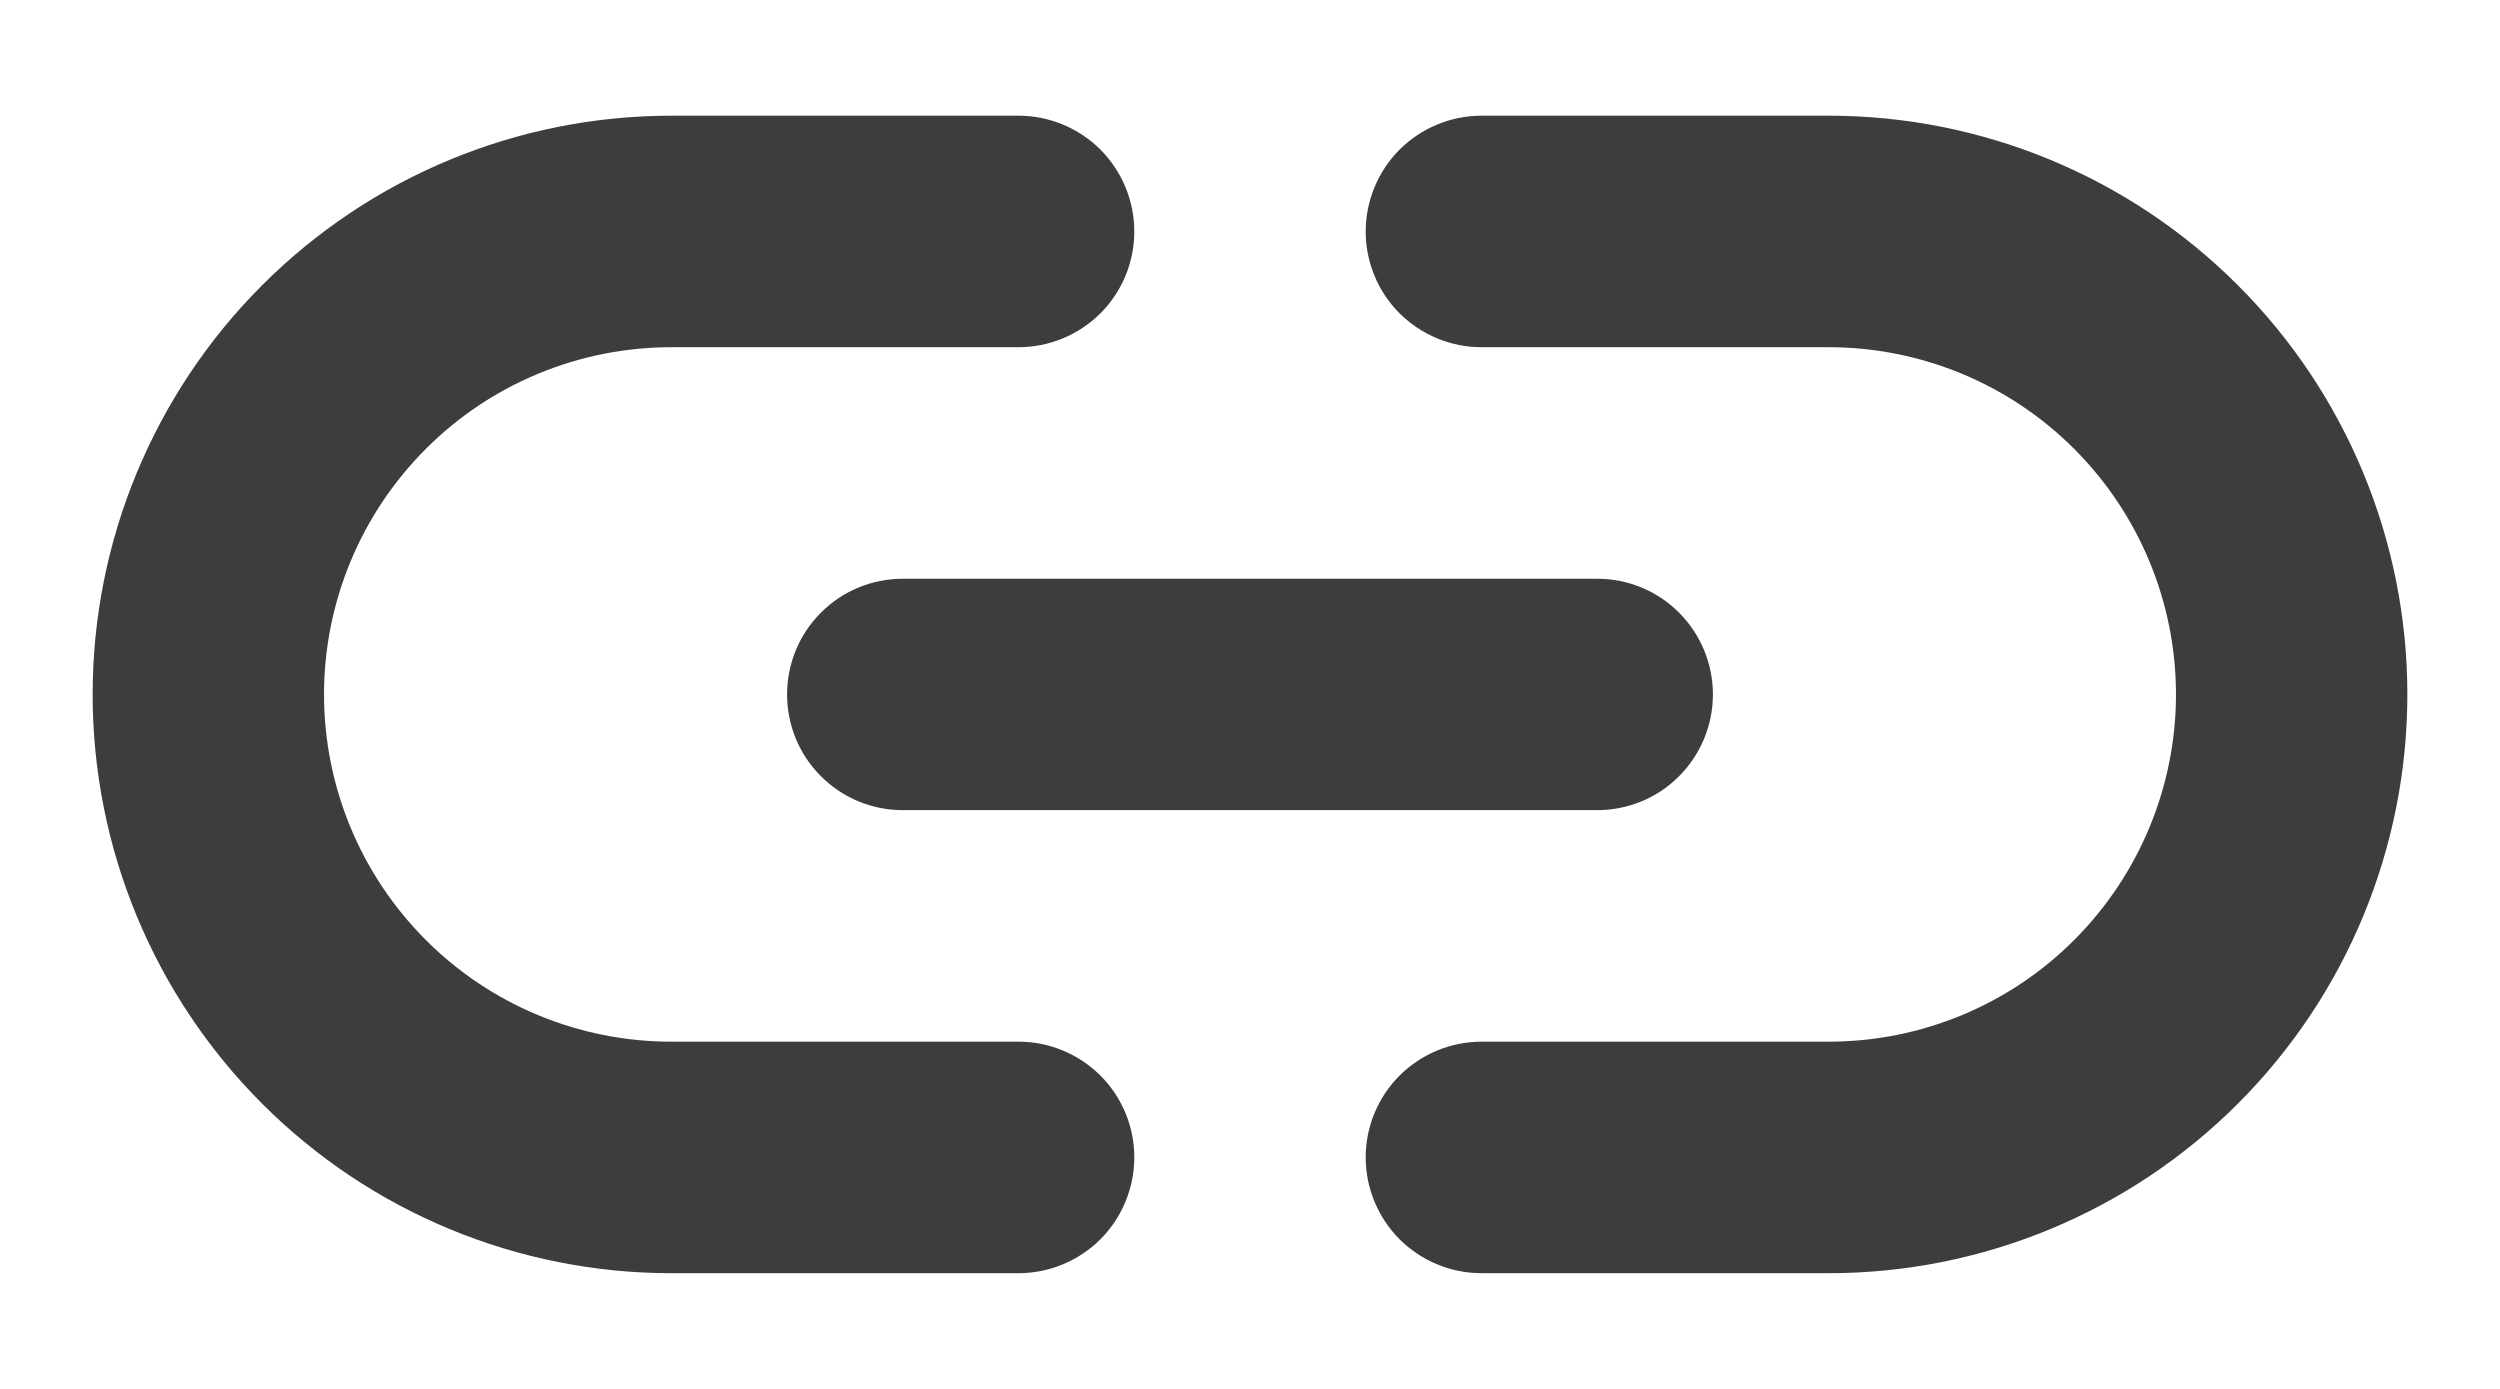
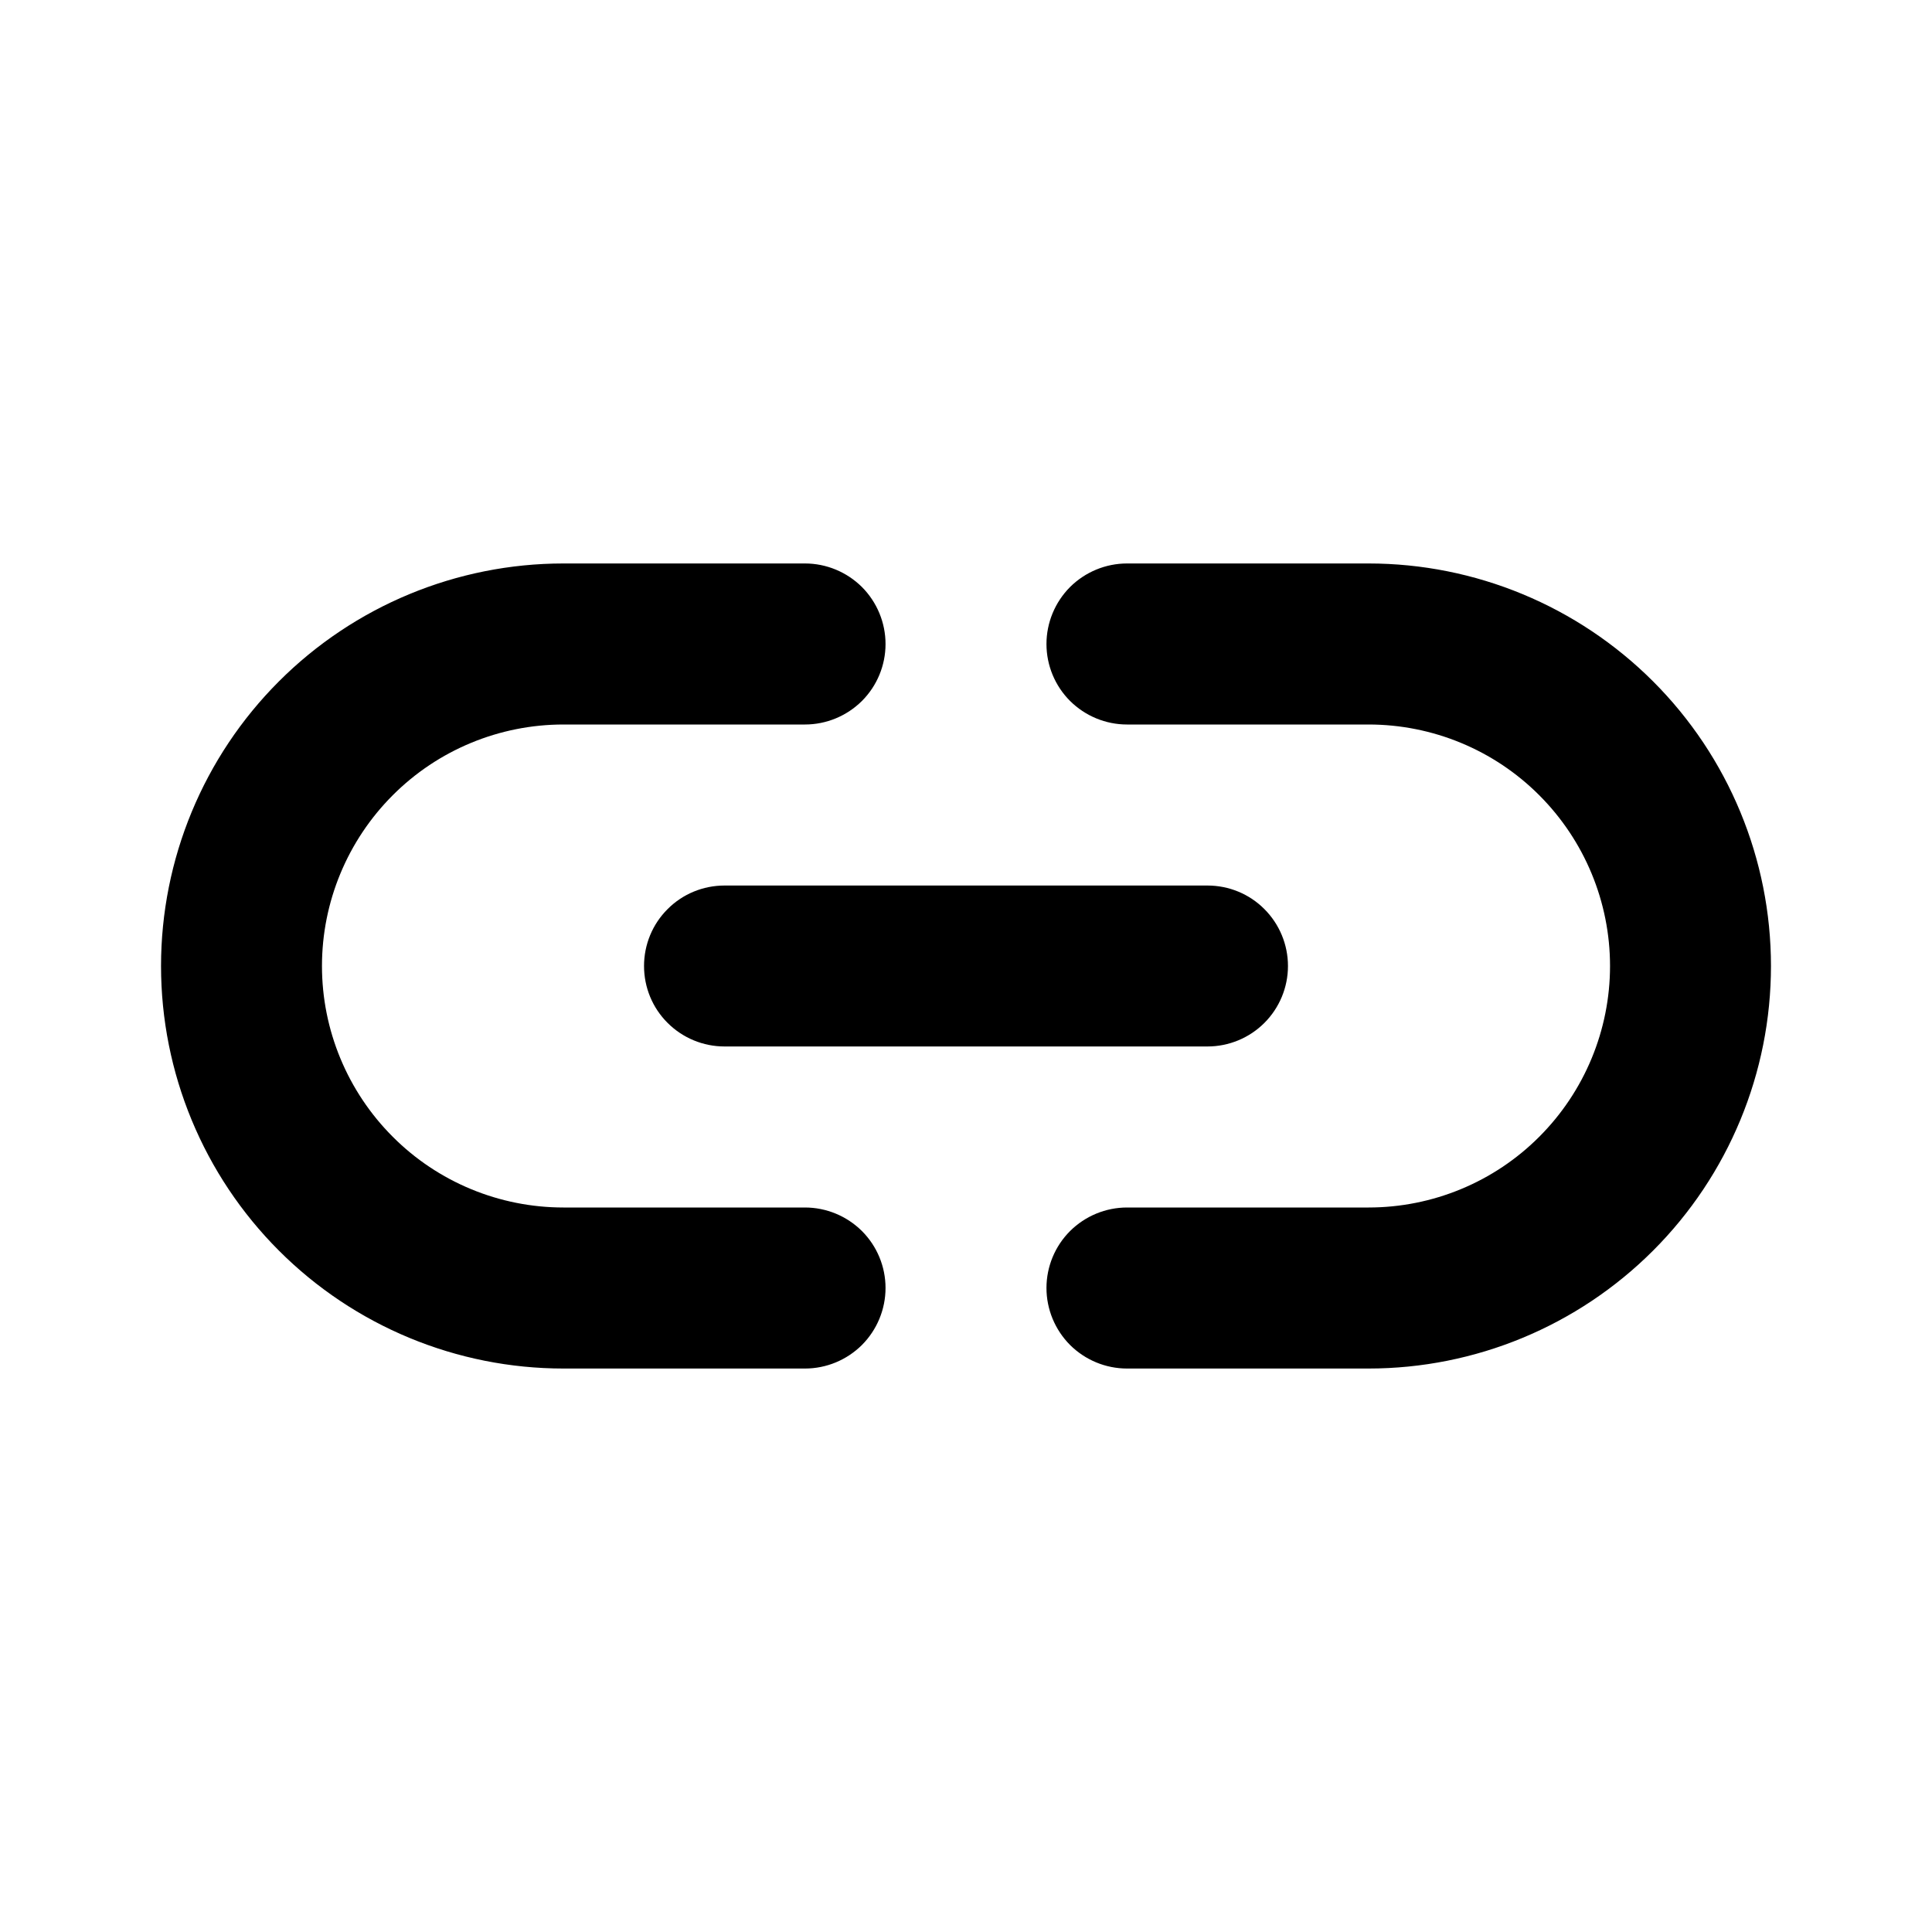
- <svg xmlns="http://www.w3.org/2000/svg" width="18" height="10" viewBox="0 0 18 10" fill="none">
-   <path d="M5.667 5C5.667 5.221 5.754 5.433 5.911 5.589C6.067 5.746 6.279 5.833 6.5 5.833H11.5C11.721 5.833 11.933 5.746 12.089 5.589C12.245 5.433 12.333 5.221 12.333 5C12.333 4.779 12.245 4.567 12.089 4.411C11.933 4.254 11.721 4.167 11.5 4.167H6.5C6.279 4.167 6.067 4.254 5.911 4.411C5.754 4.567 5.667 4.779 5.667 5ZM7.333 7.5H4.833C4.17 7.5 3.534 7.237 3.066 6.768C2.597 6.299 2.333 5.663 2.333 5C2.333 4.337 2.597 3.701 3.066 3.232C3.534 2.763 4.17 2.5 4.833 2.5H7.333C7.554 2.5 7.766 2.412 7.923 2.256C8.079 2.1 8.167 1.888 8.167 1.667C8.167 1.446 8.079 1.234 7.923 1.077C7.766 0.921 7.554 0.833 7.333 0.833H4.833C3.728 0.833 2.668 1.272 1.887 2.054C1.106 2.835 0.667 3.895 0.667 5C0.667 6.105 1.106 7.165 1.887 7.946C2.668 8.728 3.728 9.167 4.833 9.167H7.333C7.554 9.167 7.766 9.079 7.923 8.923C8.079 8.766 8.167 8.554 8.167 8.333C8.167 8.112 8.079 7.9 7.923 7.744C7.766 7.588 7.554 7.5 7.333 7.5ZM13.167 0.833H10.667C10.446 0.833 10.234 0.921 10.077 1.077C9.921 1.234 9.833 1.446 9.833 1.667C9.833 1.888 9.921 2.1 10.077 2.256C10.234 2.412 10.446 2.5 10.667 2.5H13.167C13.83 2.5 14.466 2.763 14.934 3.232C15.403 3.701 15.667 4.337 15.667 5C15.667 5.663 15.403 6.299 14.934 6.768C14.466 7.237 13.83 7.5 13.167 7.5H10.667C10.446 7.5 10.234 7.588 10.077 7.744C9.921 7.9 9.833 8.112 9.833 8.333C9.833 8.554 9.921 8.766 10.077 8.923C10.234 9.079 10.446 9.167 10.667 9.167H13.167C14.272 9.167 15.332 8.728 16.113 7.946C16.894 7.165 17.333 6.105 17.333 5C17.333 3.895 16.894 2.835 16.113 2.054C15.332 1.272 14.272 0.833 13.167 0.833Z" fill="#3D3D3D" />
+ <svg xmlns="http://www.w3.org/2000/svg" id="link" width="20" height="20" viewBox="0 0 20 20">
+   <path d="M6.667 10C6.667 10.221 6.754 10.433 6.911 10.589C7.067 10.745 7.279 10.833 7.5 10.833H12.5C12.721 10.833 12.933 10.745 13.089 10.589C13.245 10.433 13.333 10.221 13.333 10C13.333 9.779 13.245 9.567 13.089 9.411C12.933 9.254 12.721 9.167 12.5 9.167H7.5C7.279 9.167 7.067 9.254 6.911 9.411C6.754 9.567 6.667 9.779 6.667 10ZM8.333 12.5H5.833C5.17 12.5 4.534 12.237 4.066 11.768C3.597 11.299 3.333 10.663 3.333 10C3.333 9.337 3.597 8.701 4.066 8.232C4.534 7.763 5.17 7.5 5.833 7.5H8.333C8.554 7.5 8.766 7.412 8.923 7.256C9.079 7.1 9.167 6.888 9.167 6.667C9.167 6.446 9.079 6.234 8.923 6.077C8.766 5.921 8.554 5.833 8.333 5.833H5.833C4.728 5.833 3.668 6.272 2.887 7.054C2.106 7.835 1.667 8.895 1.667 10C1.667 11.105 2.106 12.165 2.887 12.946C3.668 13.728 4.728 14.167 5.833 14.167H8.333C8.554 14.167 8.766 14.079 8.923 13.923C9.079 13.766 9.167 13.554 9.167 13.333C9.167 13.112 9.079 12.9 8.923 12.744C8.766 12.588 8.554 12.5 8.333 12.5ZM14.167 5.833H11.667C11.446 5.833 11.234 5.921 11.077 6.077C10.921 6.234 10.833 6.446 10.833 6.667C10.833 6.888 10.921 7.1 11.077 7.256C11.234 7.412 11.446 7.5 11.667 7.5H14.167C14.83 7.5 15.466 7.763 15.934 8.232C16.403 8.701 16.667 9.337 16.667 10C16.667 10.663 16.403 11.299 15.934 11.768C15.466 12.237 14.83 12.5 14.167 12.5H11.667C11.446 12.5 11.234 12.588 11.077 12.744C10.921 12.9 10.833 13.112 10.833 13.333C10.833 13.554 10.921 13.766 11.077 13.923C11.234 14.079 11.446 14.167 11.667 14.167H14.167C15.272 14.167 16.331 13.728 17.113 12.946C17.894 12.165 18.333 11.105 18.333 10C18.333 8.895 17.894 7.835 17.113 7.054C16.331 6.272 15.272 5.833 14.167 5.833Z" />
</svg>
